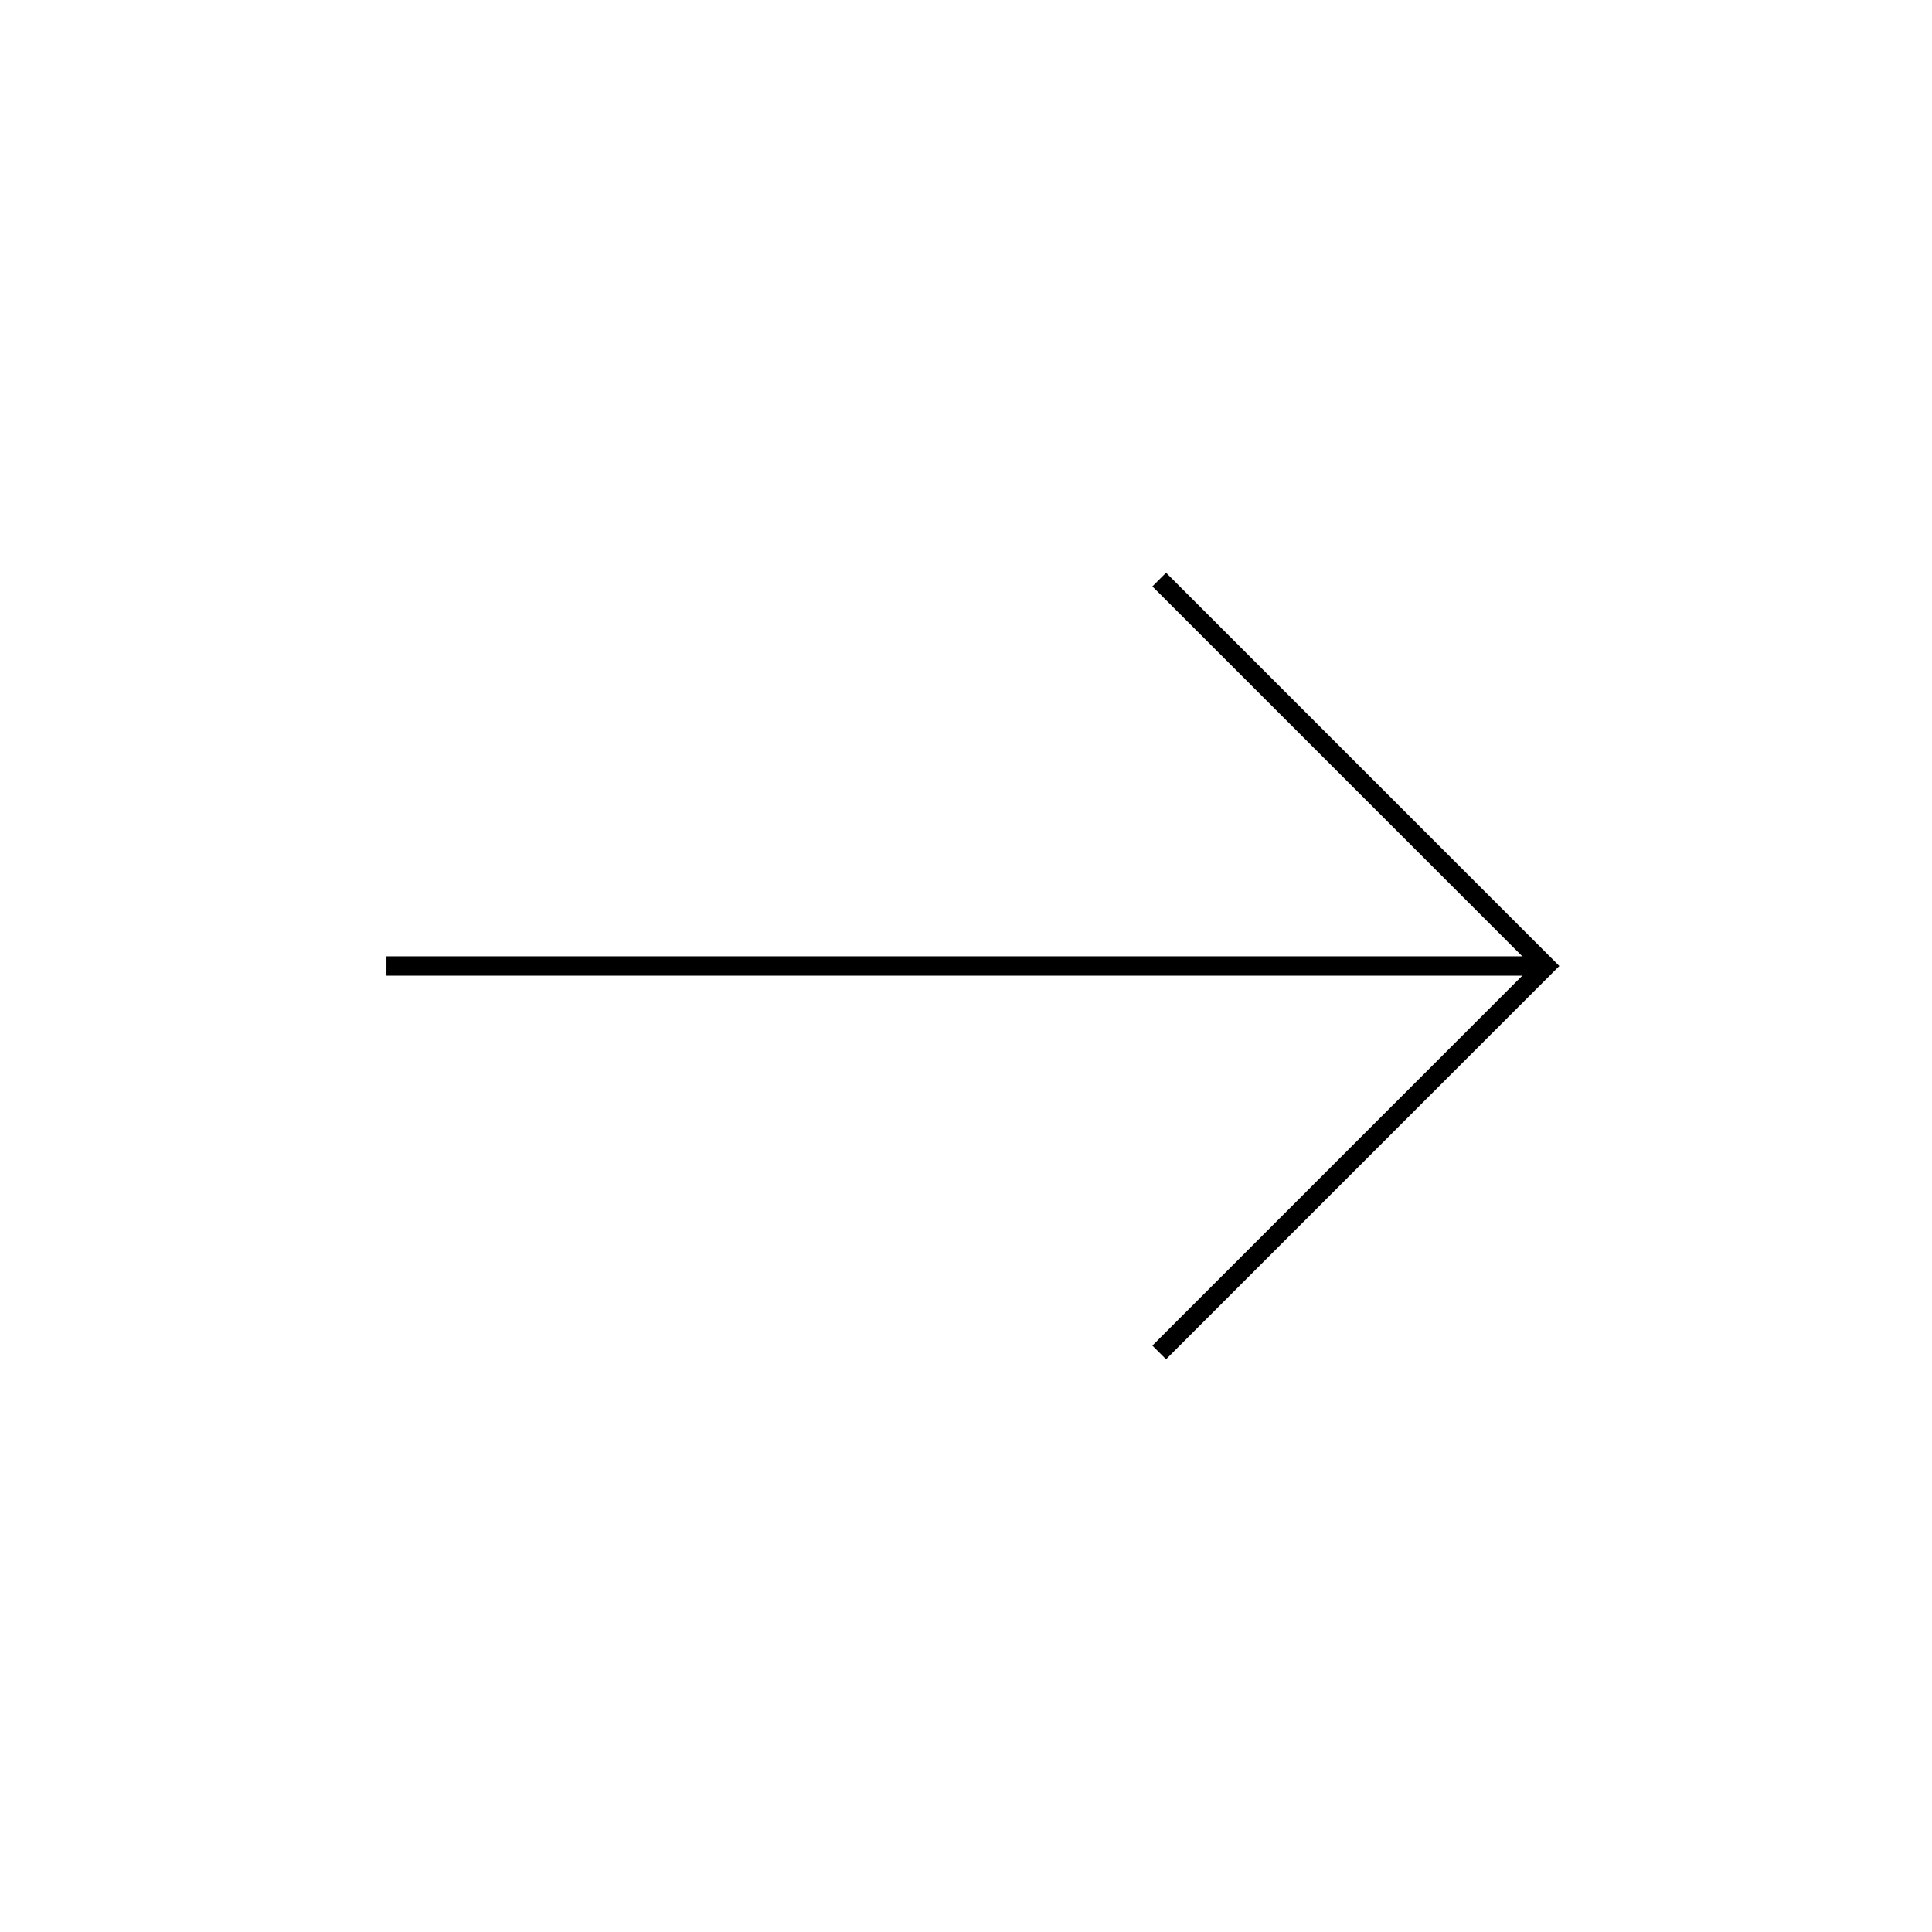
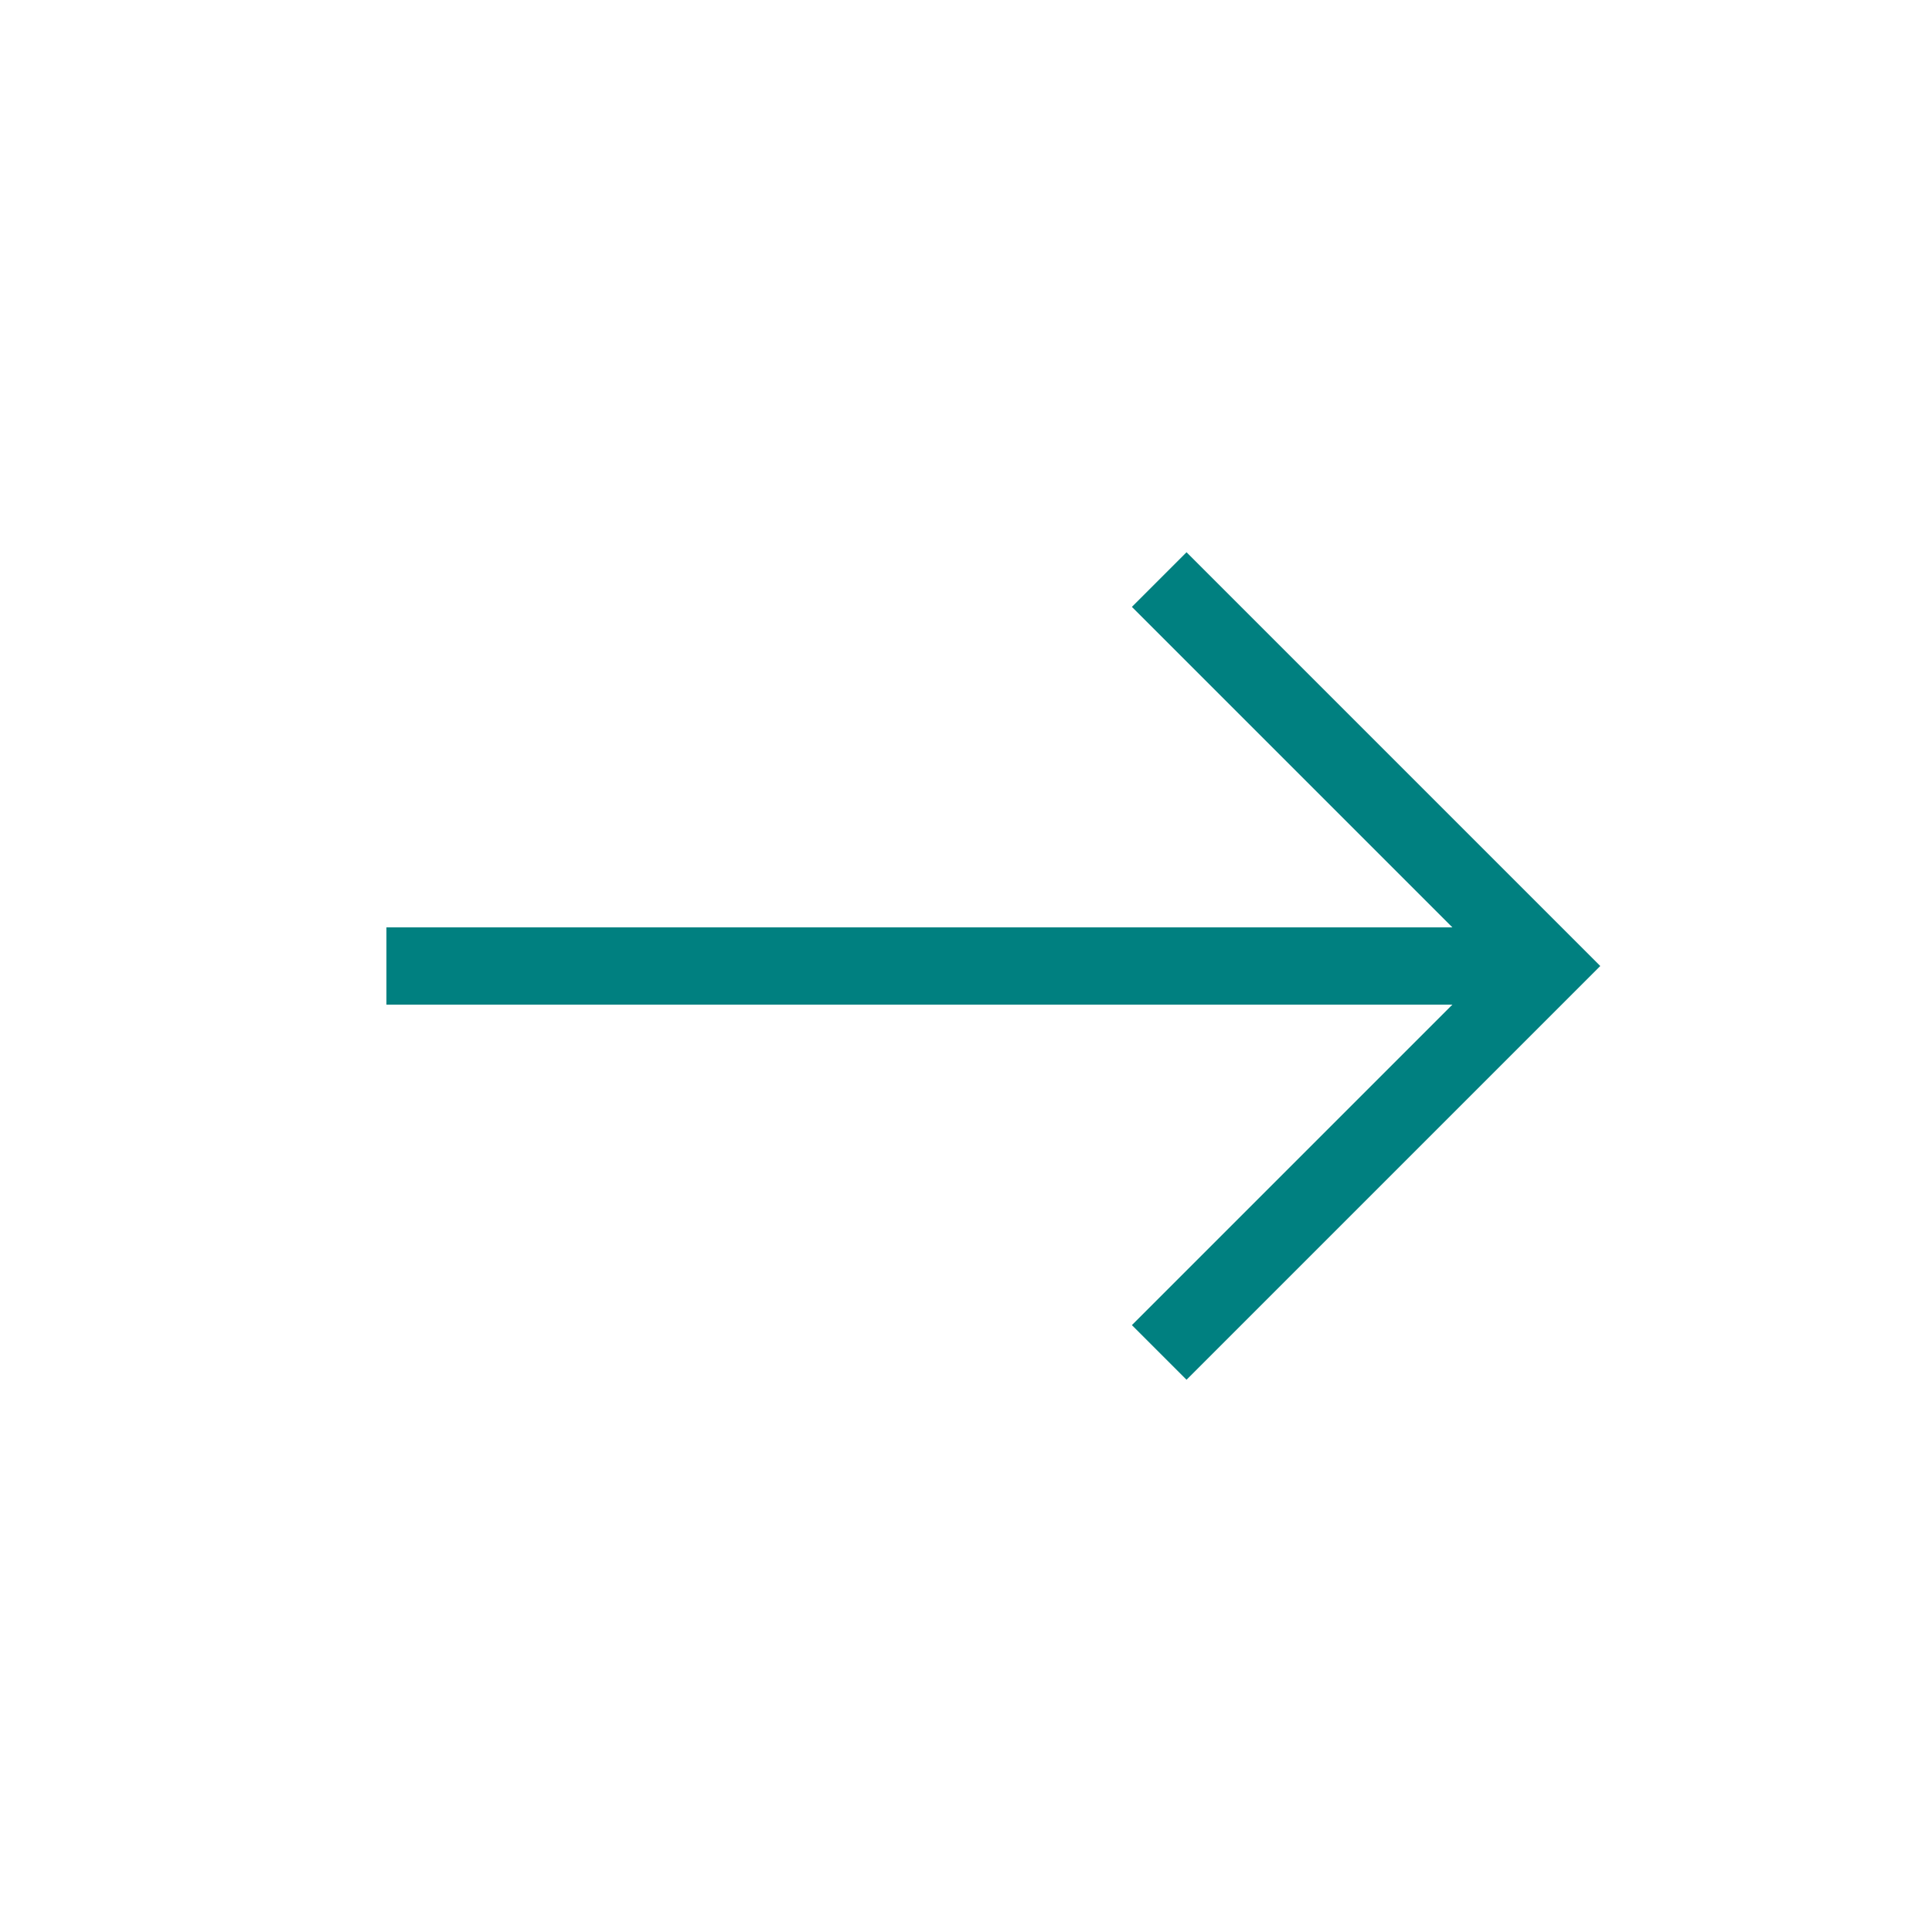
<svg xmlns="http://www.w3.org/2000/svg" width="100" height="100" viewBox="0 0 26.458 26.458" version="1.1" id="svg5">
  <defs id="defs2" />
  <g id="layer1">
-     <path style="fill:none;stroke:#000000;stroke-width:0.265" d="M 5.292,13.229 H 21.167" id="path251" />
-     <path style="fill:none;stroke:#000000;stroke-width:0.265" d="M 15.875,7.937 21.167,13.229 15.875,18.521" id="path253" />
+     <path style="fill:none;stroke:#008080;stroke-width:1.058;stroke-dasharray:none" d="M 5.292,13.229 H 21.167" id="path251" />
+     <path style="fill:none;stroke:#008080;stroke-width:1.058;stroke-dasharray:none" d="M 15.875,7.937 21.167,13.229 15.875,18.521" id="path253" />
  </g>
</svg>
